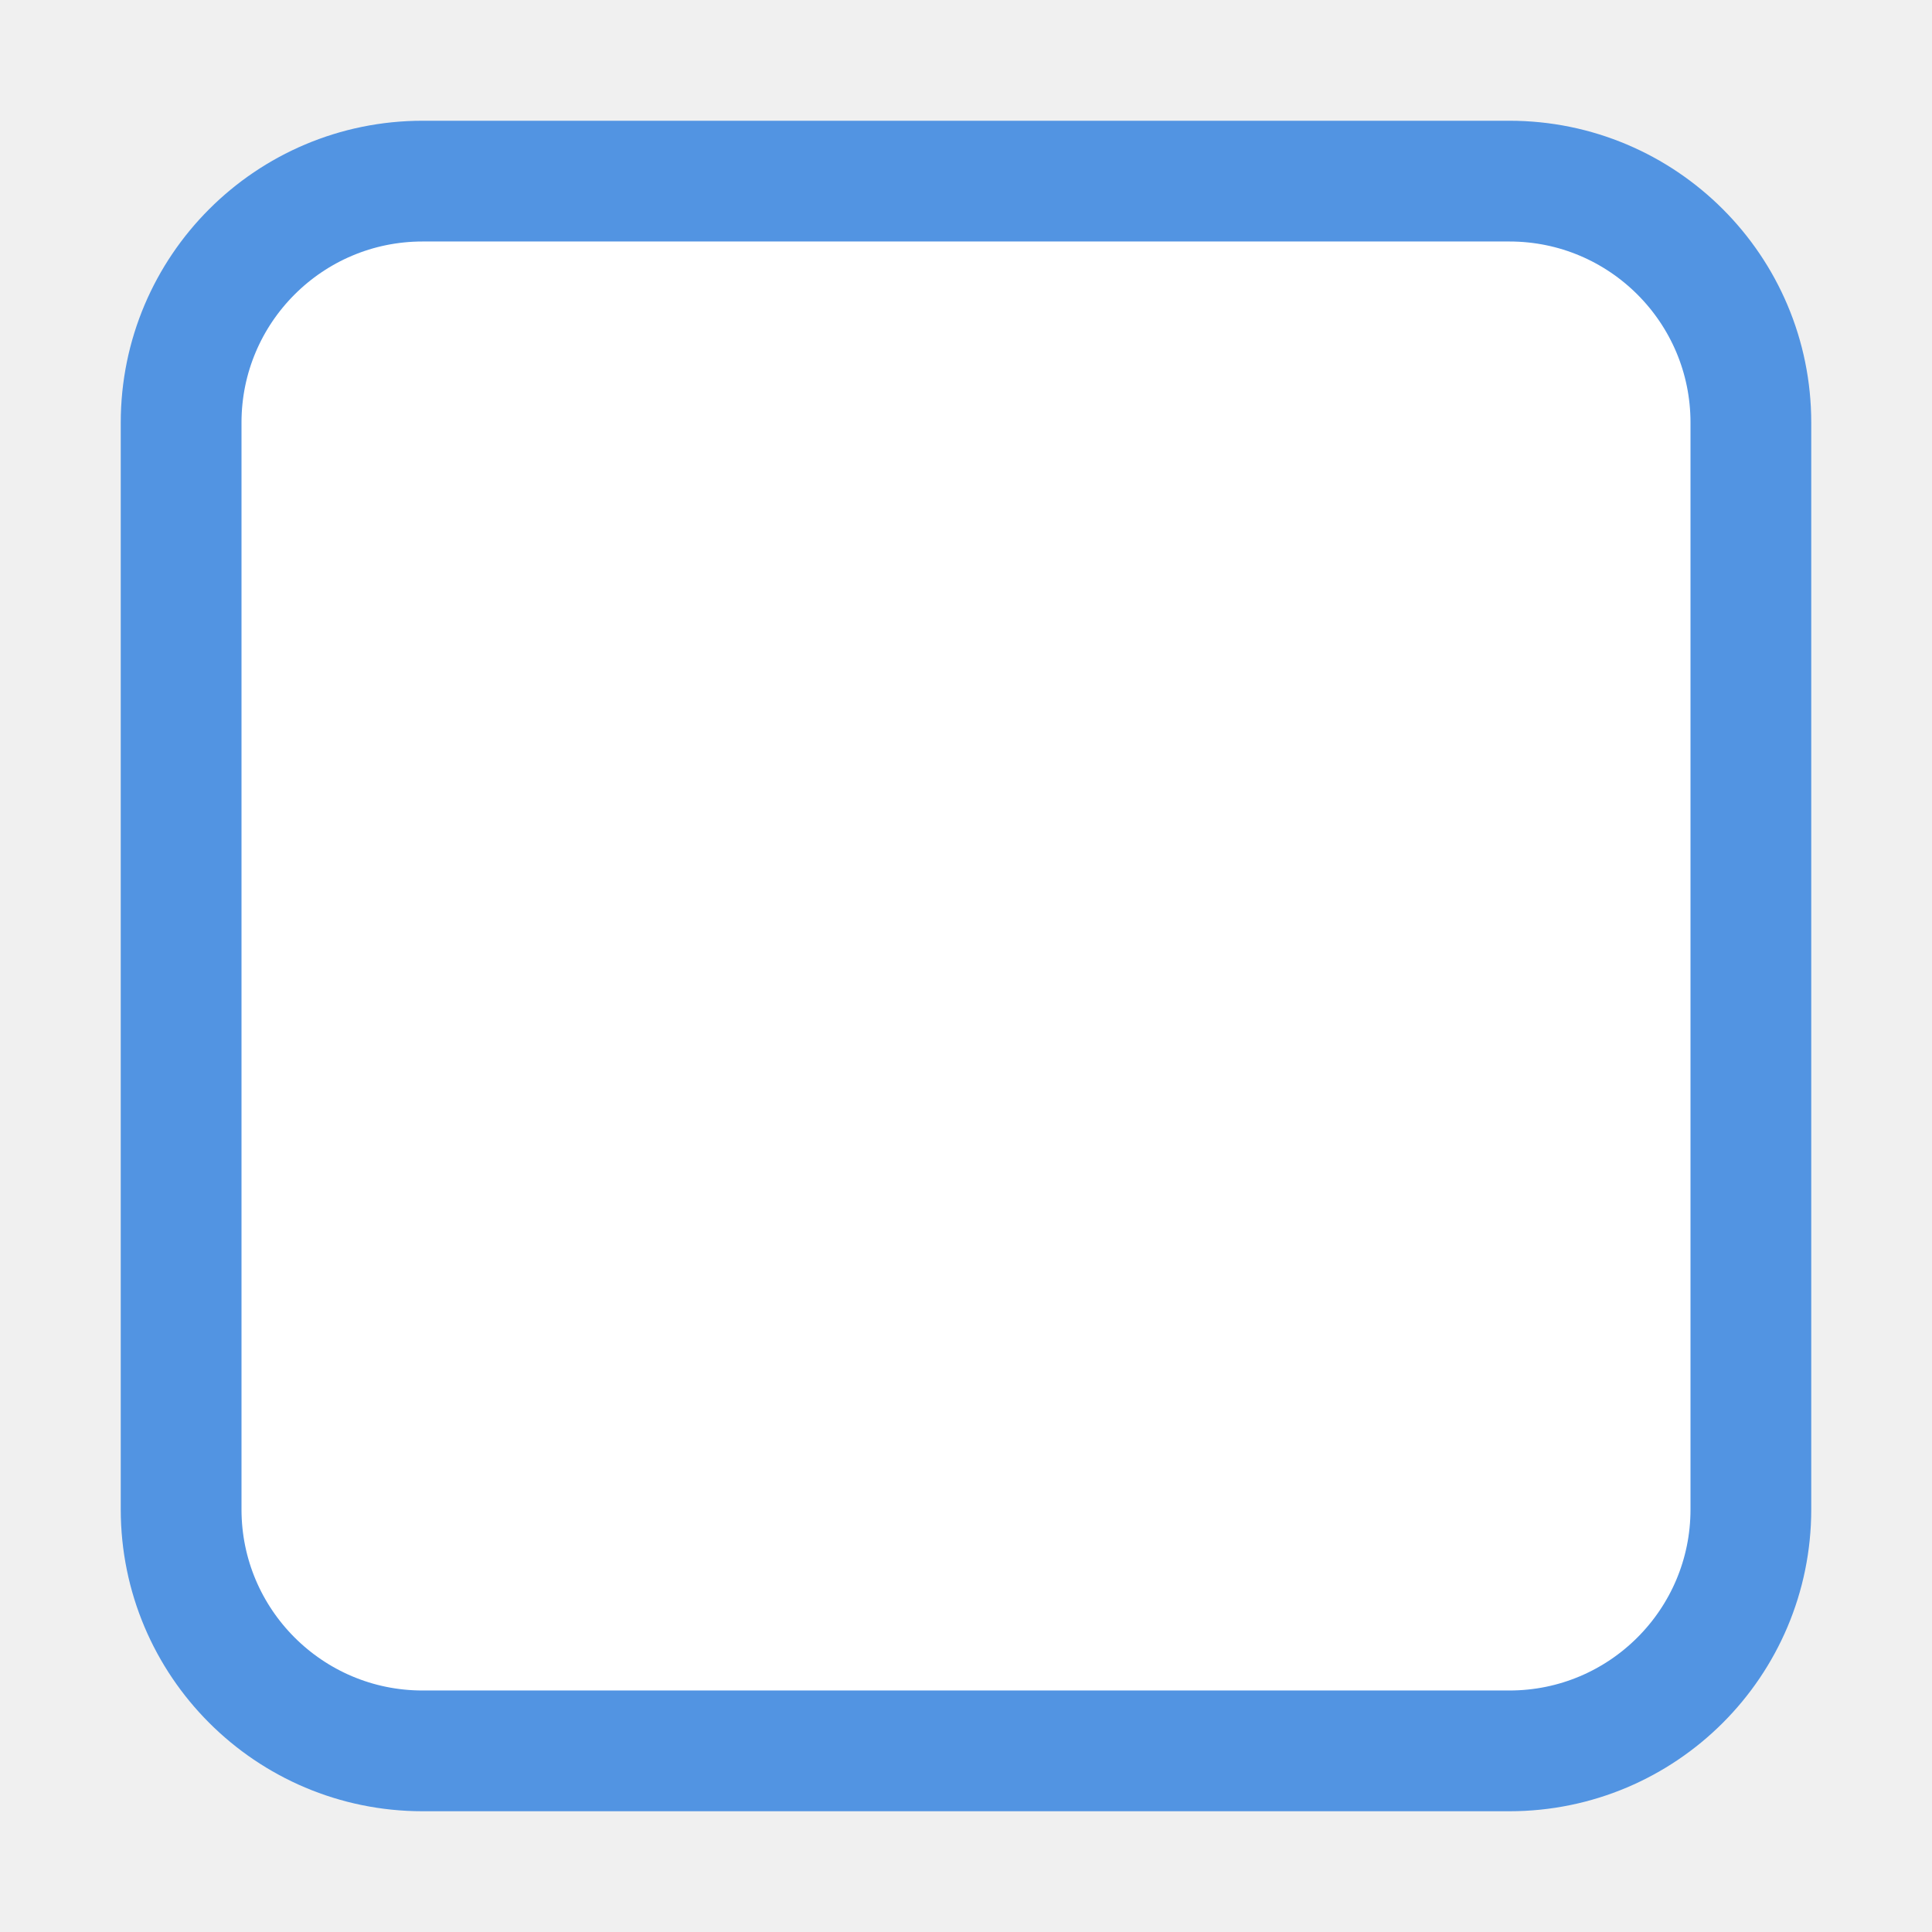
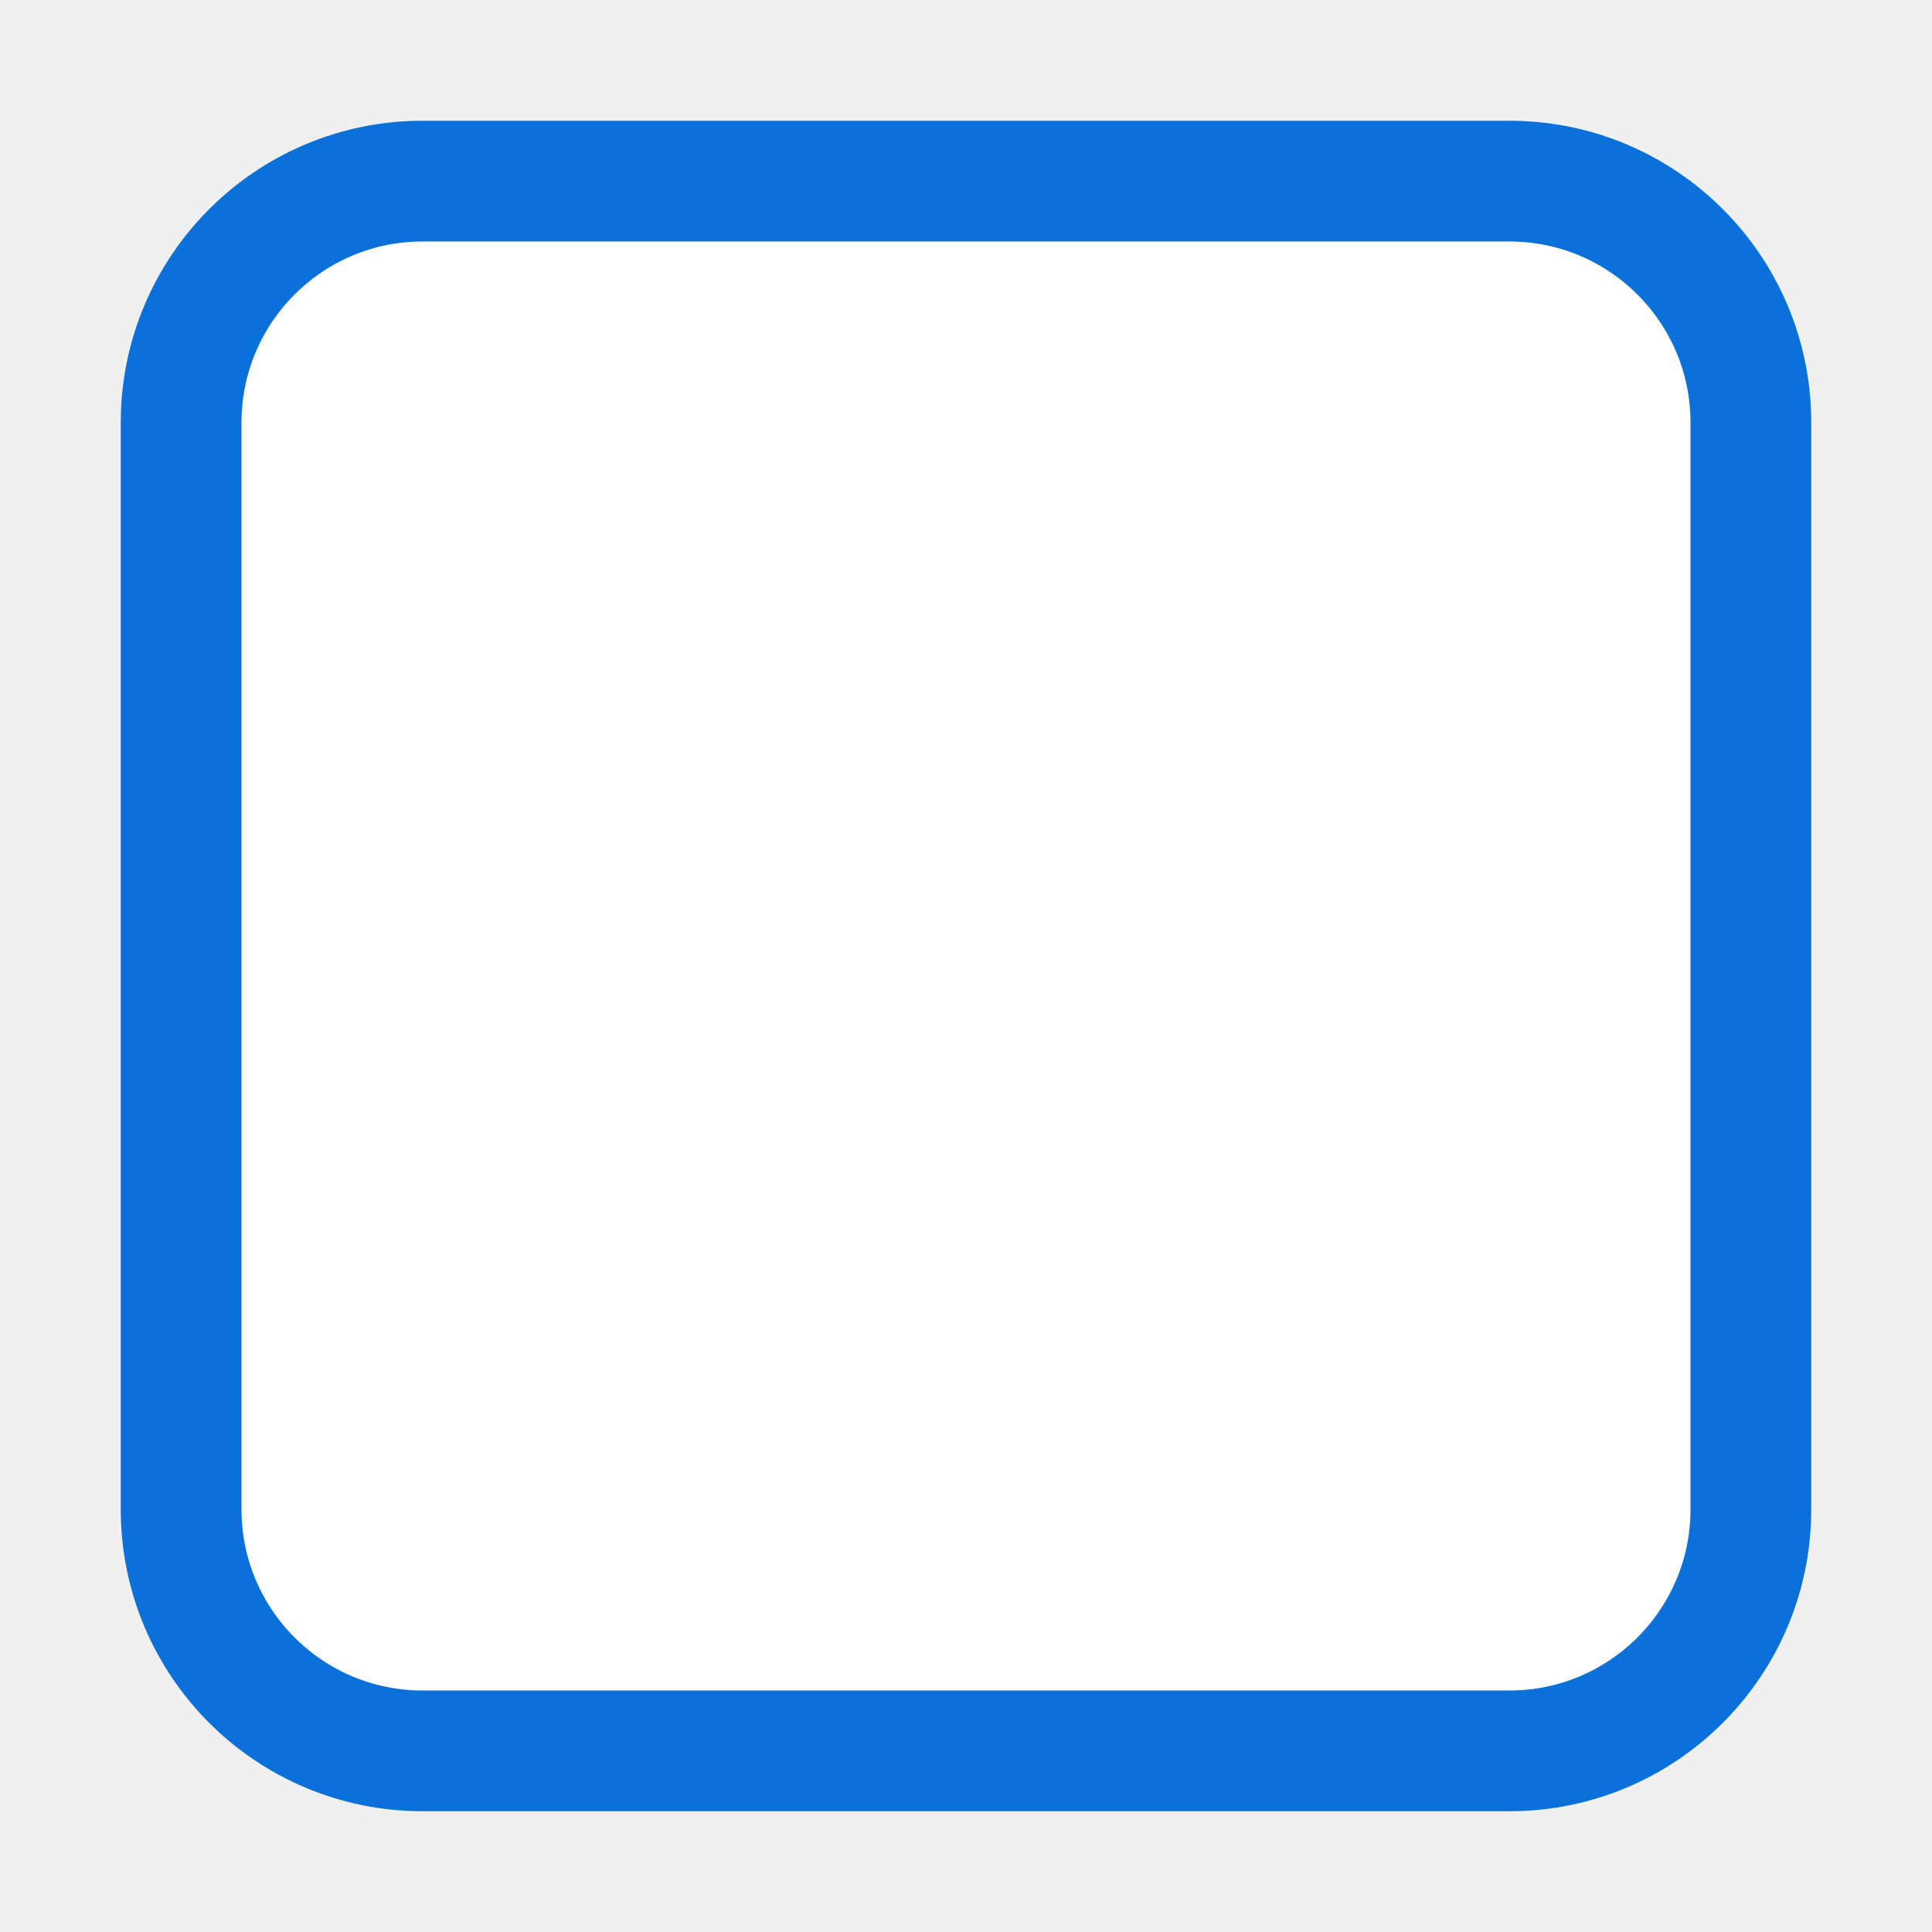
<svg xmlns="http://www.w3.org/2000/svg" xmlns:ns1="http://www.openswatchbook.org/uri/2009/osb" xmlns:xlink="http://www.w3.org/1999/xlink" width="16" height="16" id="svg2" version="1.1">
  <defs id="defs4">
    <linearGradient id="selected_bg_color" ns1:paint="solid">
-       <stop style="stop-color:#5294e2;stop-opacity:1;" offset="0" id="stop4150" />
+       <stop style="stop-color:#0a70da;stop-opacity:1;" offset="0" id="stop4150" />
    </linearGradient>
    <linearGradient id="linearGradient3768-6">
      <stop style="stop-color:#0f0f0f;stop-opacity:1;" offset="0" id="stop3770-6" />
      <stop id="stop3778-2" offset="0.078" style="stop-color:#171717;stop-opacity:1;" />
      <stop style="stop-color:#171717;stop-opacity:1;" offset="0.974" id="stop3774-0" />
      <stop style="stop-color:#1b1b1b;stop-opacity:1;" offset="1" id="stop3776-1" />
    </linearGradient>
    <linearGradient xlink:href="#selected_bg_color" id="linearGradient4152" x1="25" y1="31.362" x2="25" y2="45.362" gradientUnits="userSpaceOnUse" />
  </defs>
  <g id="layer1" transform="translate(0,-1036.362)">
    <g transform="translate(-17,1036)" style="display:inline;opacity:1" id="checkbox-unchecked-9">
      <g id="sdsd-0">
        <g id="scdsdcd-0" transform="translate(0,-30)">
          <g style="display:inline" id="g15812-6-6-1-4" transform="matrix(0.9295198,0,0,0.9291437,-156.7507,-212.9618)">
            <g transform="matrix(0.5089163,0,0,0.5173982,161.7932,197.5643)" id="g5489-2-9-6-8-8-9" style="display:inline">
              <g id="g5428-8-1-4-0-0-65" />
            </g>
          </g>
          <rect y="30.362" x="17" height="16" width="16" id="rect13523-4" style="color:#000000;display:inline;overflow:visible;visibility:visible;fill:none;stroke:none;stroke-width:2;marker:none;enable-background:accumulate" />
          <g id="g5400-2">
            <rect ry="2" style="color:#000000;display:inline;overflow:visible;visibility:visible;fill:#ffffff;fill-opacity:1;stroke:url(#linearGradient4152);stroke-width:1;stroke-linecap:butt;stroke-linejoin:round;stroke-miterlimit:4;stroke-dasharray:none;stroke-dashoffset:0;stroke-opacity:1;marker:none;enable-background:accumulate" id="rect5147-9-1-5-7-6-3" width="13" height="13" x="18.5" y="31.862" rx="2" />
          </g>
        </g>
      </g>
    </g>
  </g>
</svg>
